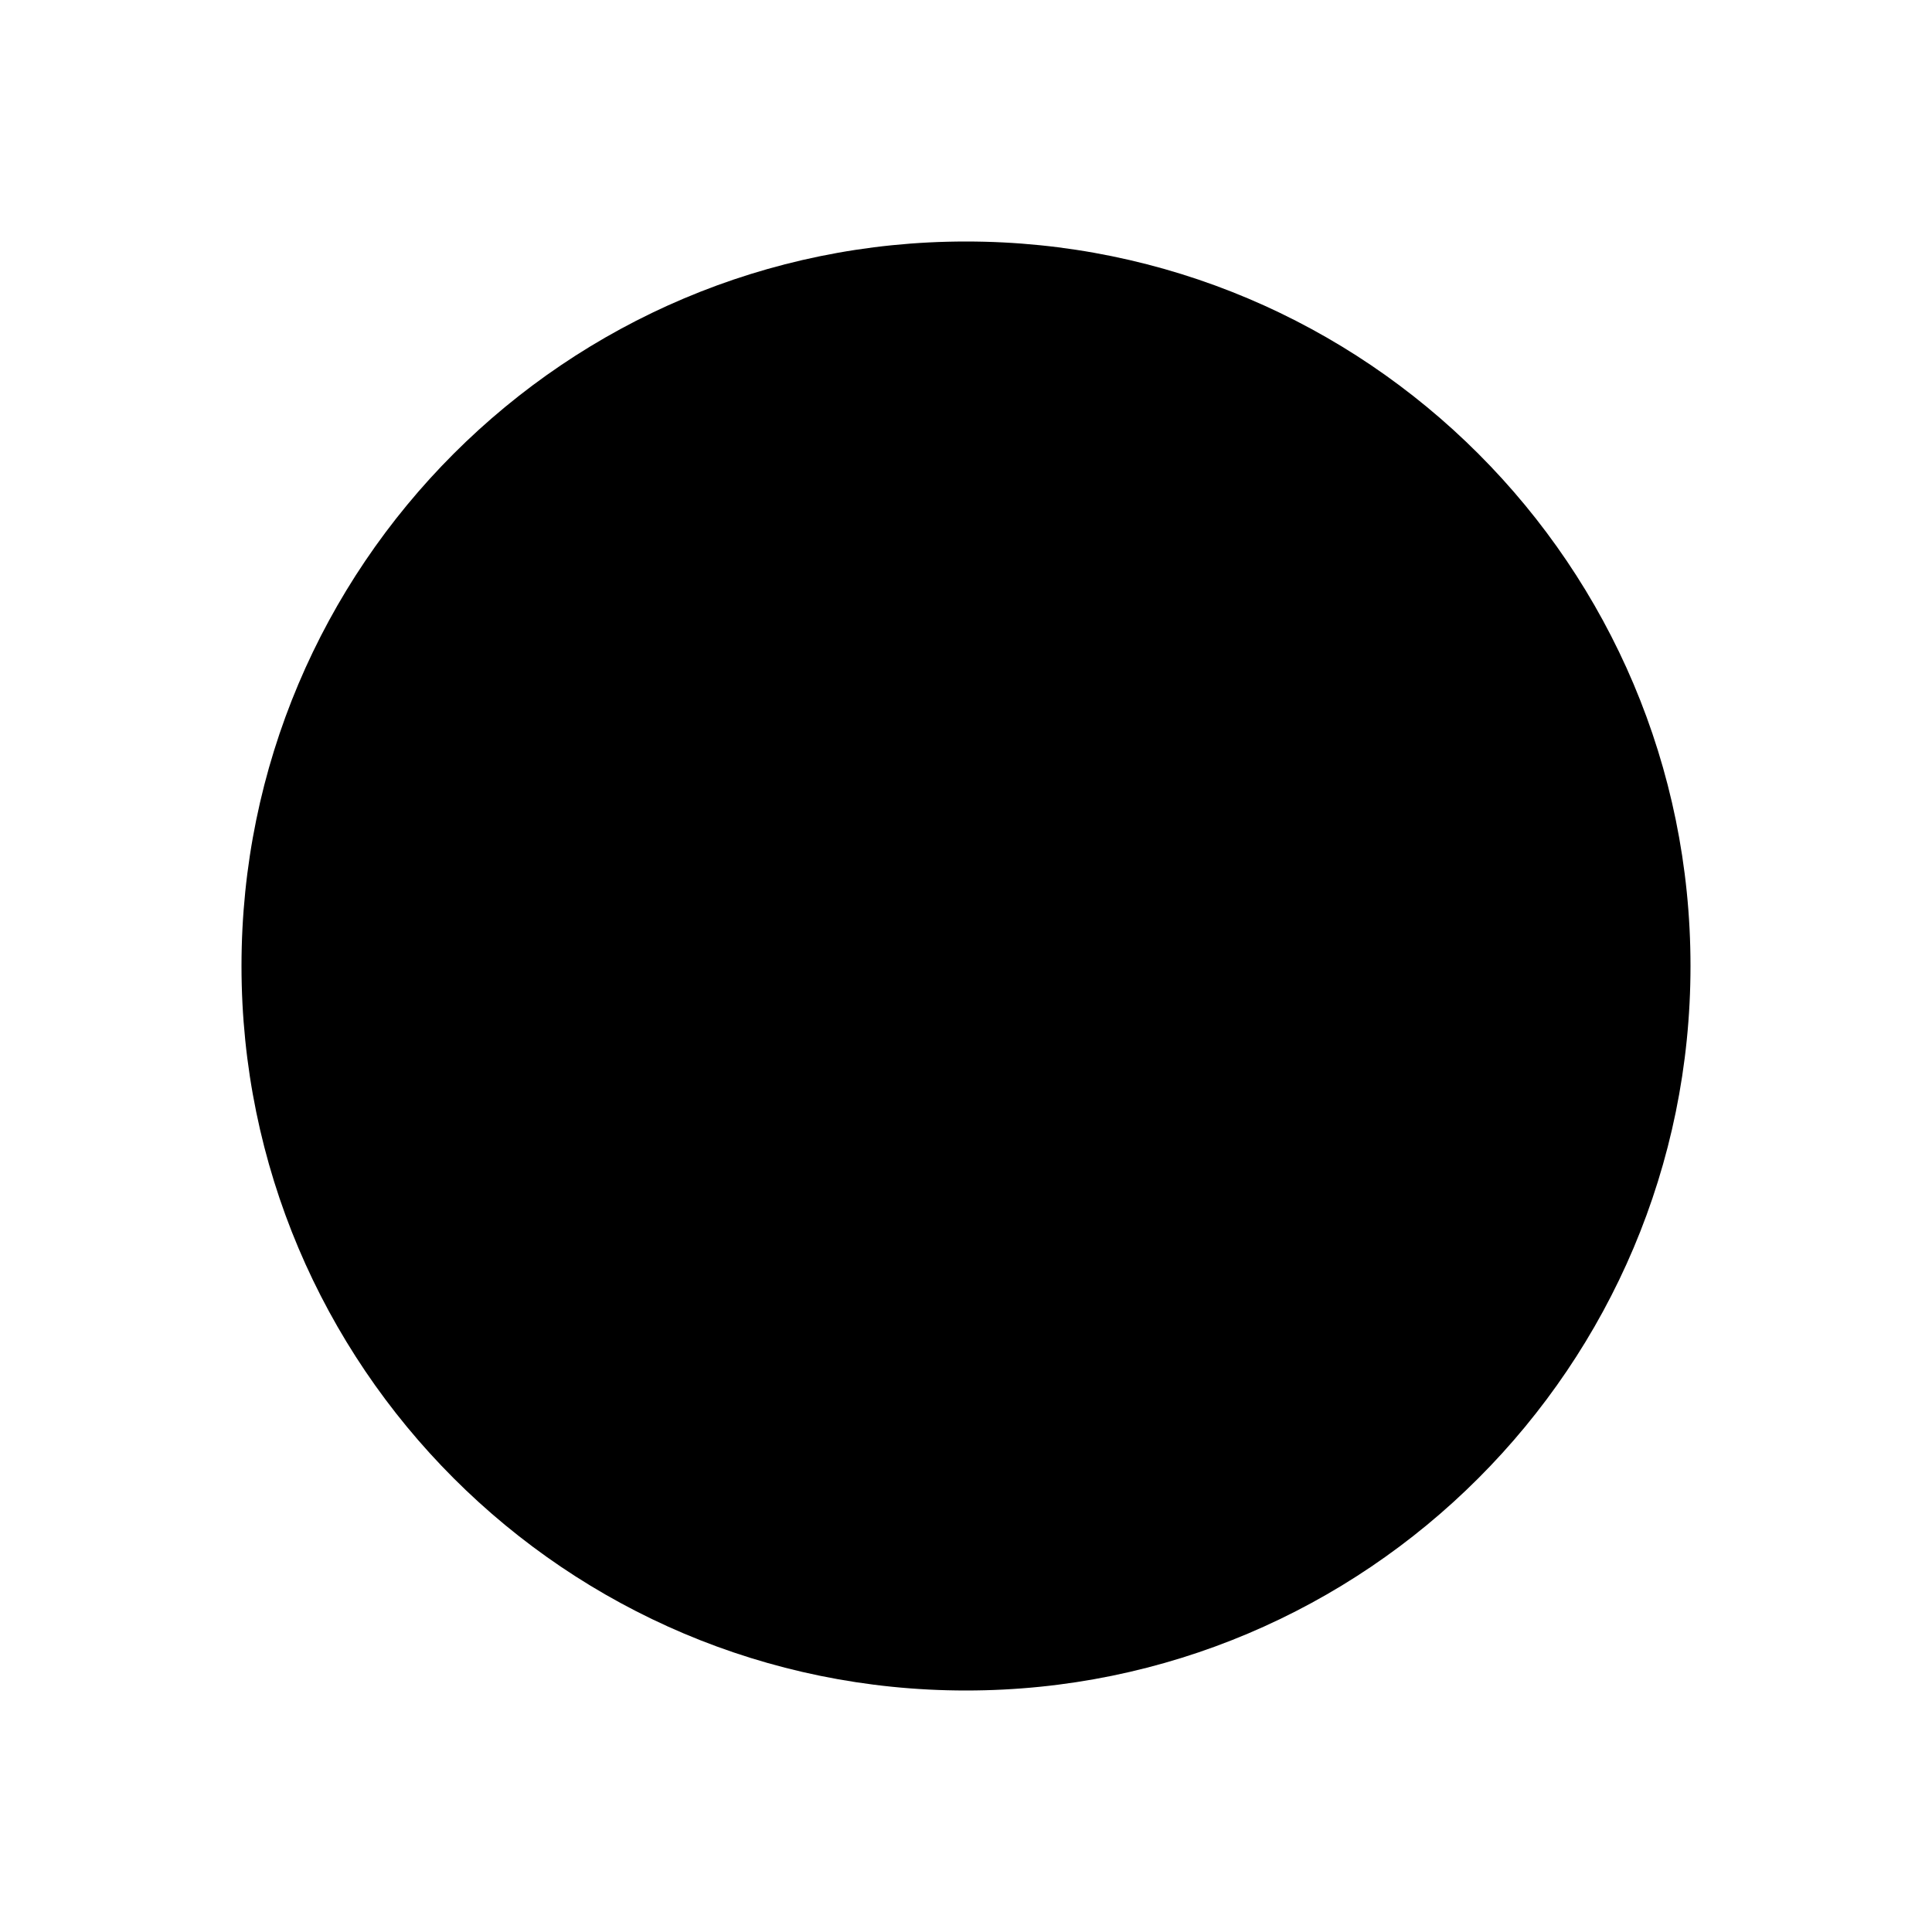
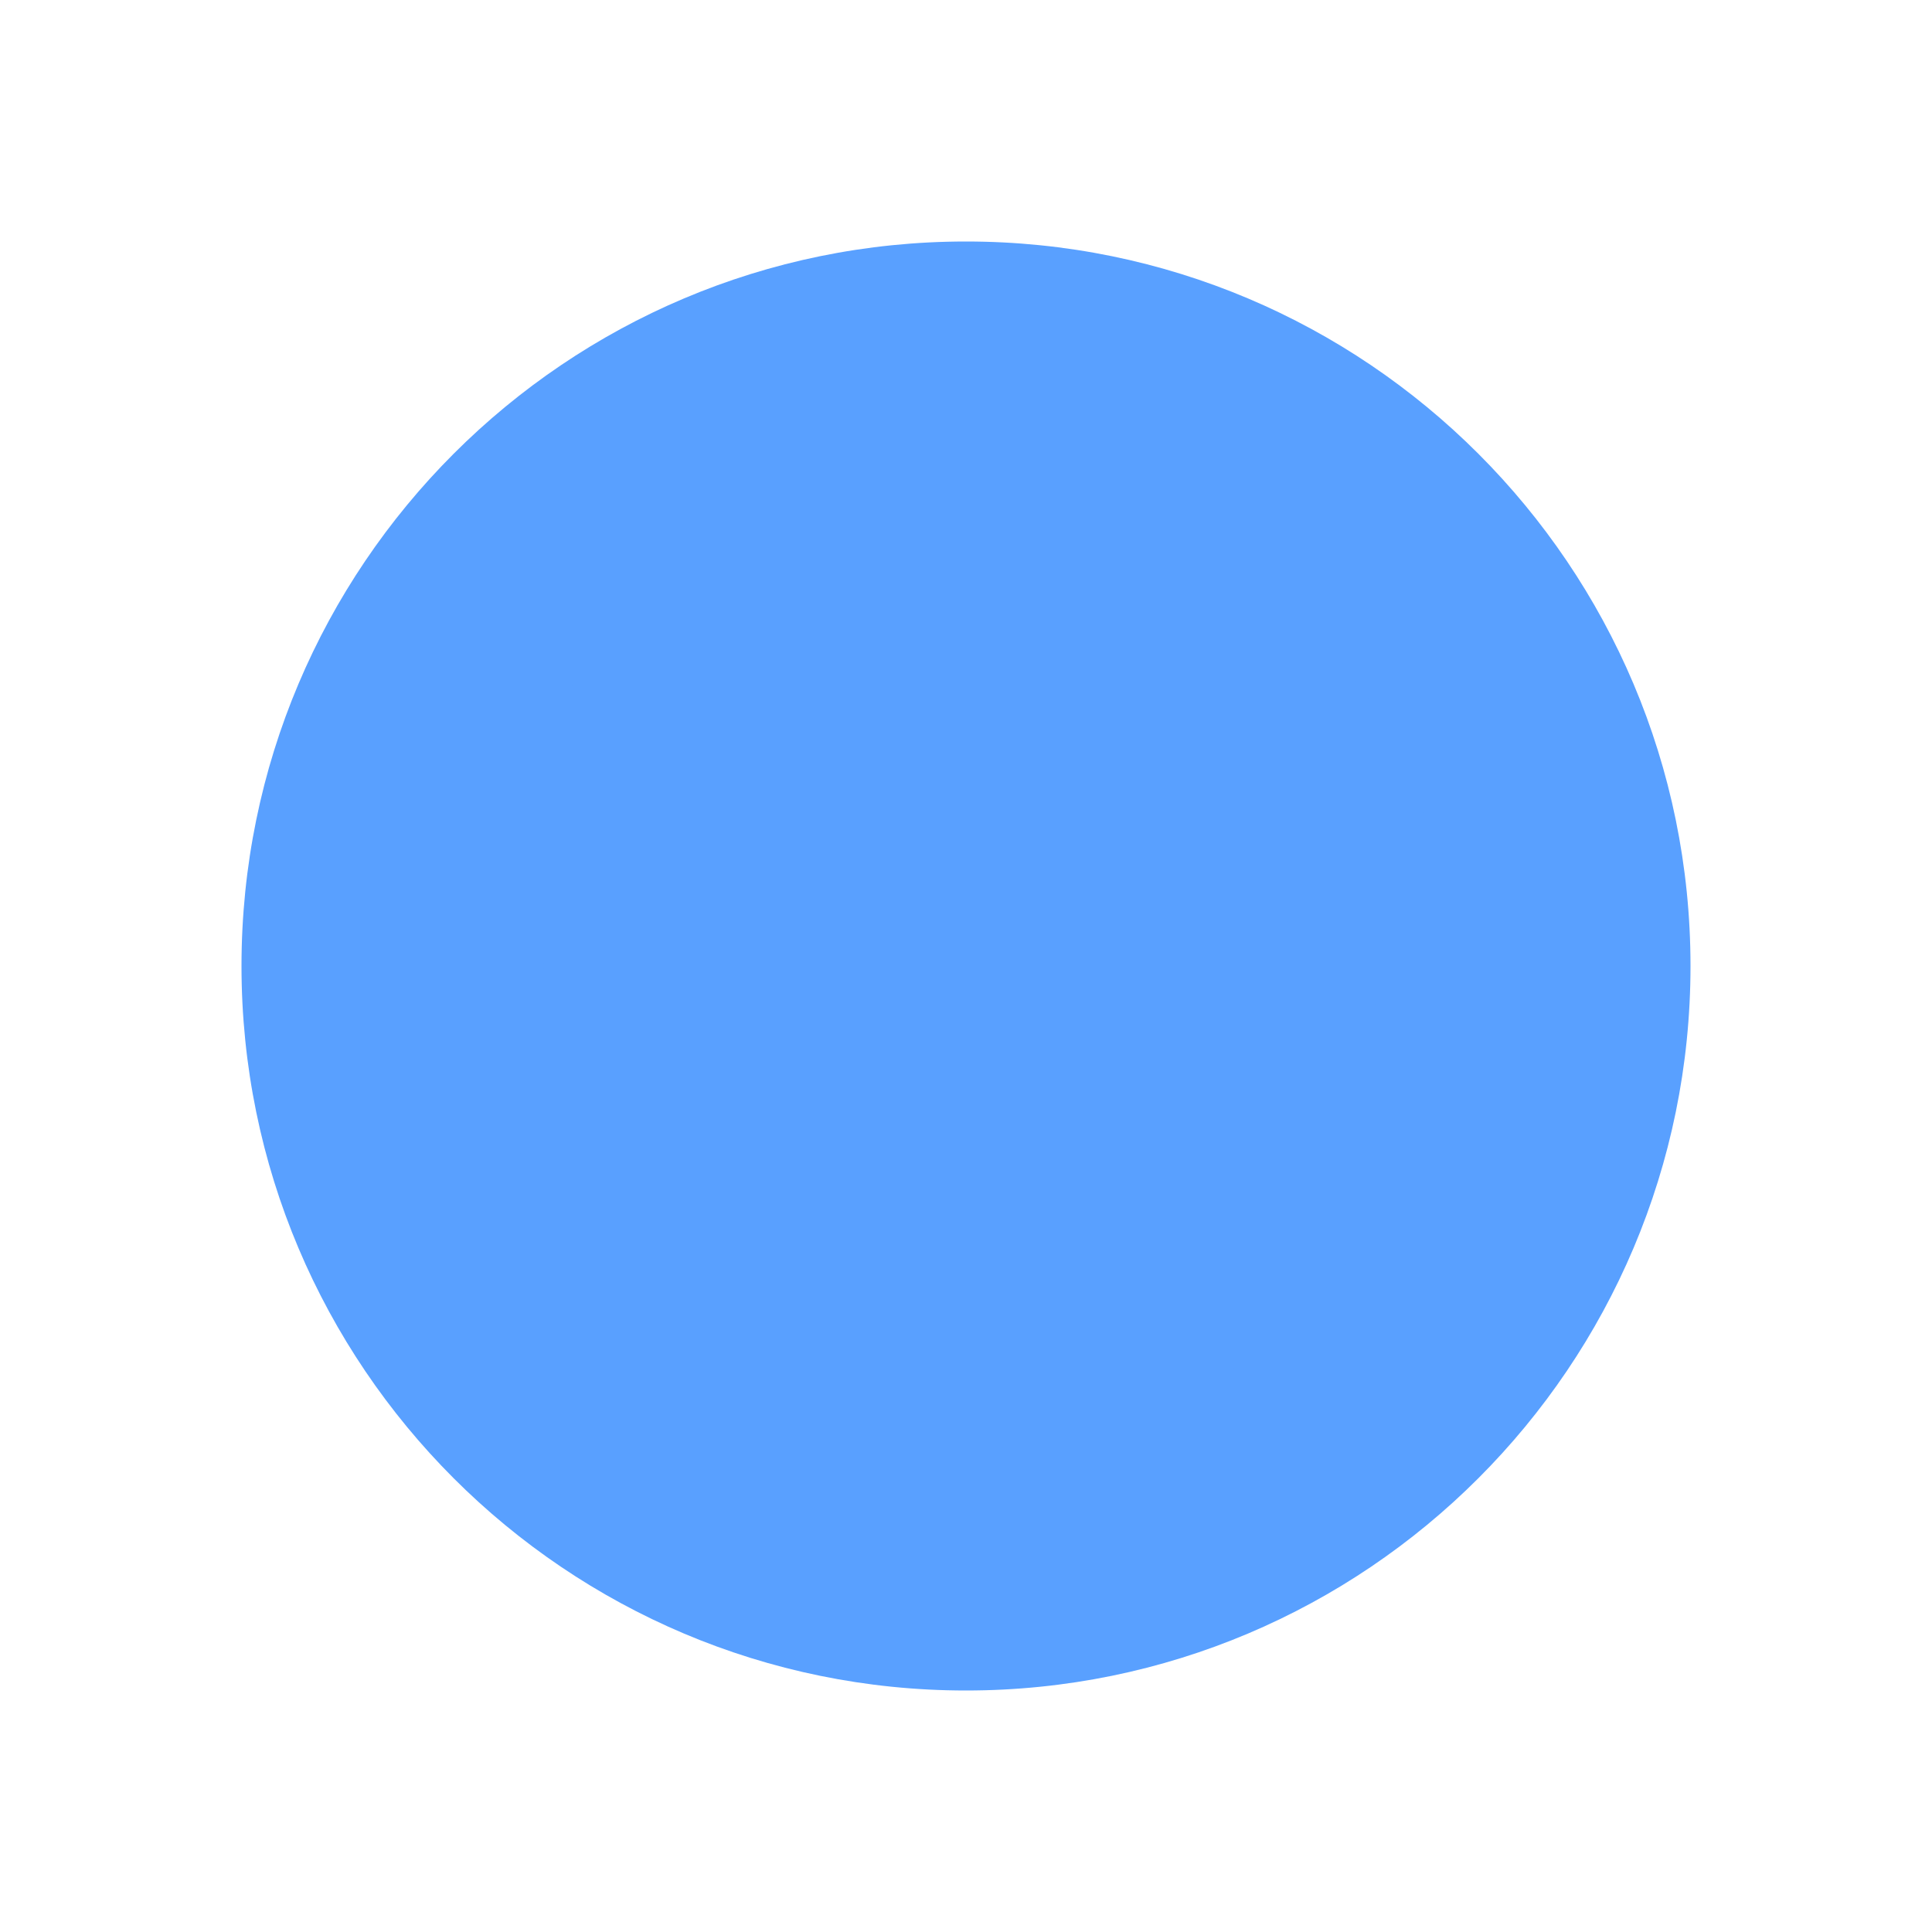
<svg xmlns="http://www.w3.org/2000/svg" viewBox="0 0 32 32">
+   <style>
+     .arrow { fill: #59a0ff; stroke: #59a0ff; stroke-width: 0; }
+     .circle1 { fill: #59a0ff; stroke: #59a0ff; stroke-width: 0; }
+     .circle2 { fill: #59a0ff; stroke: #59a0ff; stroke-width: 0; }
+     .ouroboros { fill: #59a0ff; stroke: #59a0ff; stroke-width: 0; }
+   </style>
  <defs>
    
  </defs>
  <circle cx="16" cy="16" r="12" class="ouroboros circle1" />
  <circle cx="16" cy="16" r="8" class="ouroboros circle2" />
  <path d="M 16 6 L 18 8 L 16 7" class="arrow" />
  <path d="M 26 16 L 24 18 L 25 16" class="arrow" />
  <path d="M 16 26 L 14 24 L 16 25" class="arrow" />
  <path d="M 6 16 L 8 14 L 7 16" class="arrow" />
  <circle cx="16" cy="10" r="1" class="arrow" />
  <circle cx="22" cy="16" r="1" class="arrow" />
  <circle cx="16" cy="22" r="1" class="arrow" />
  <circle cx="10" cy="16" r="1" class="arrow" />
</svg>
